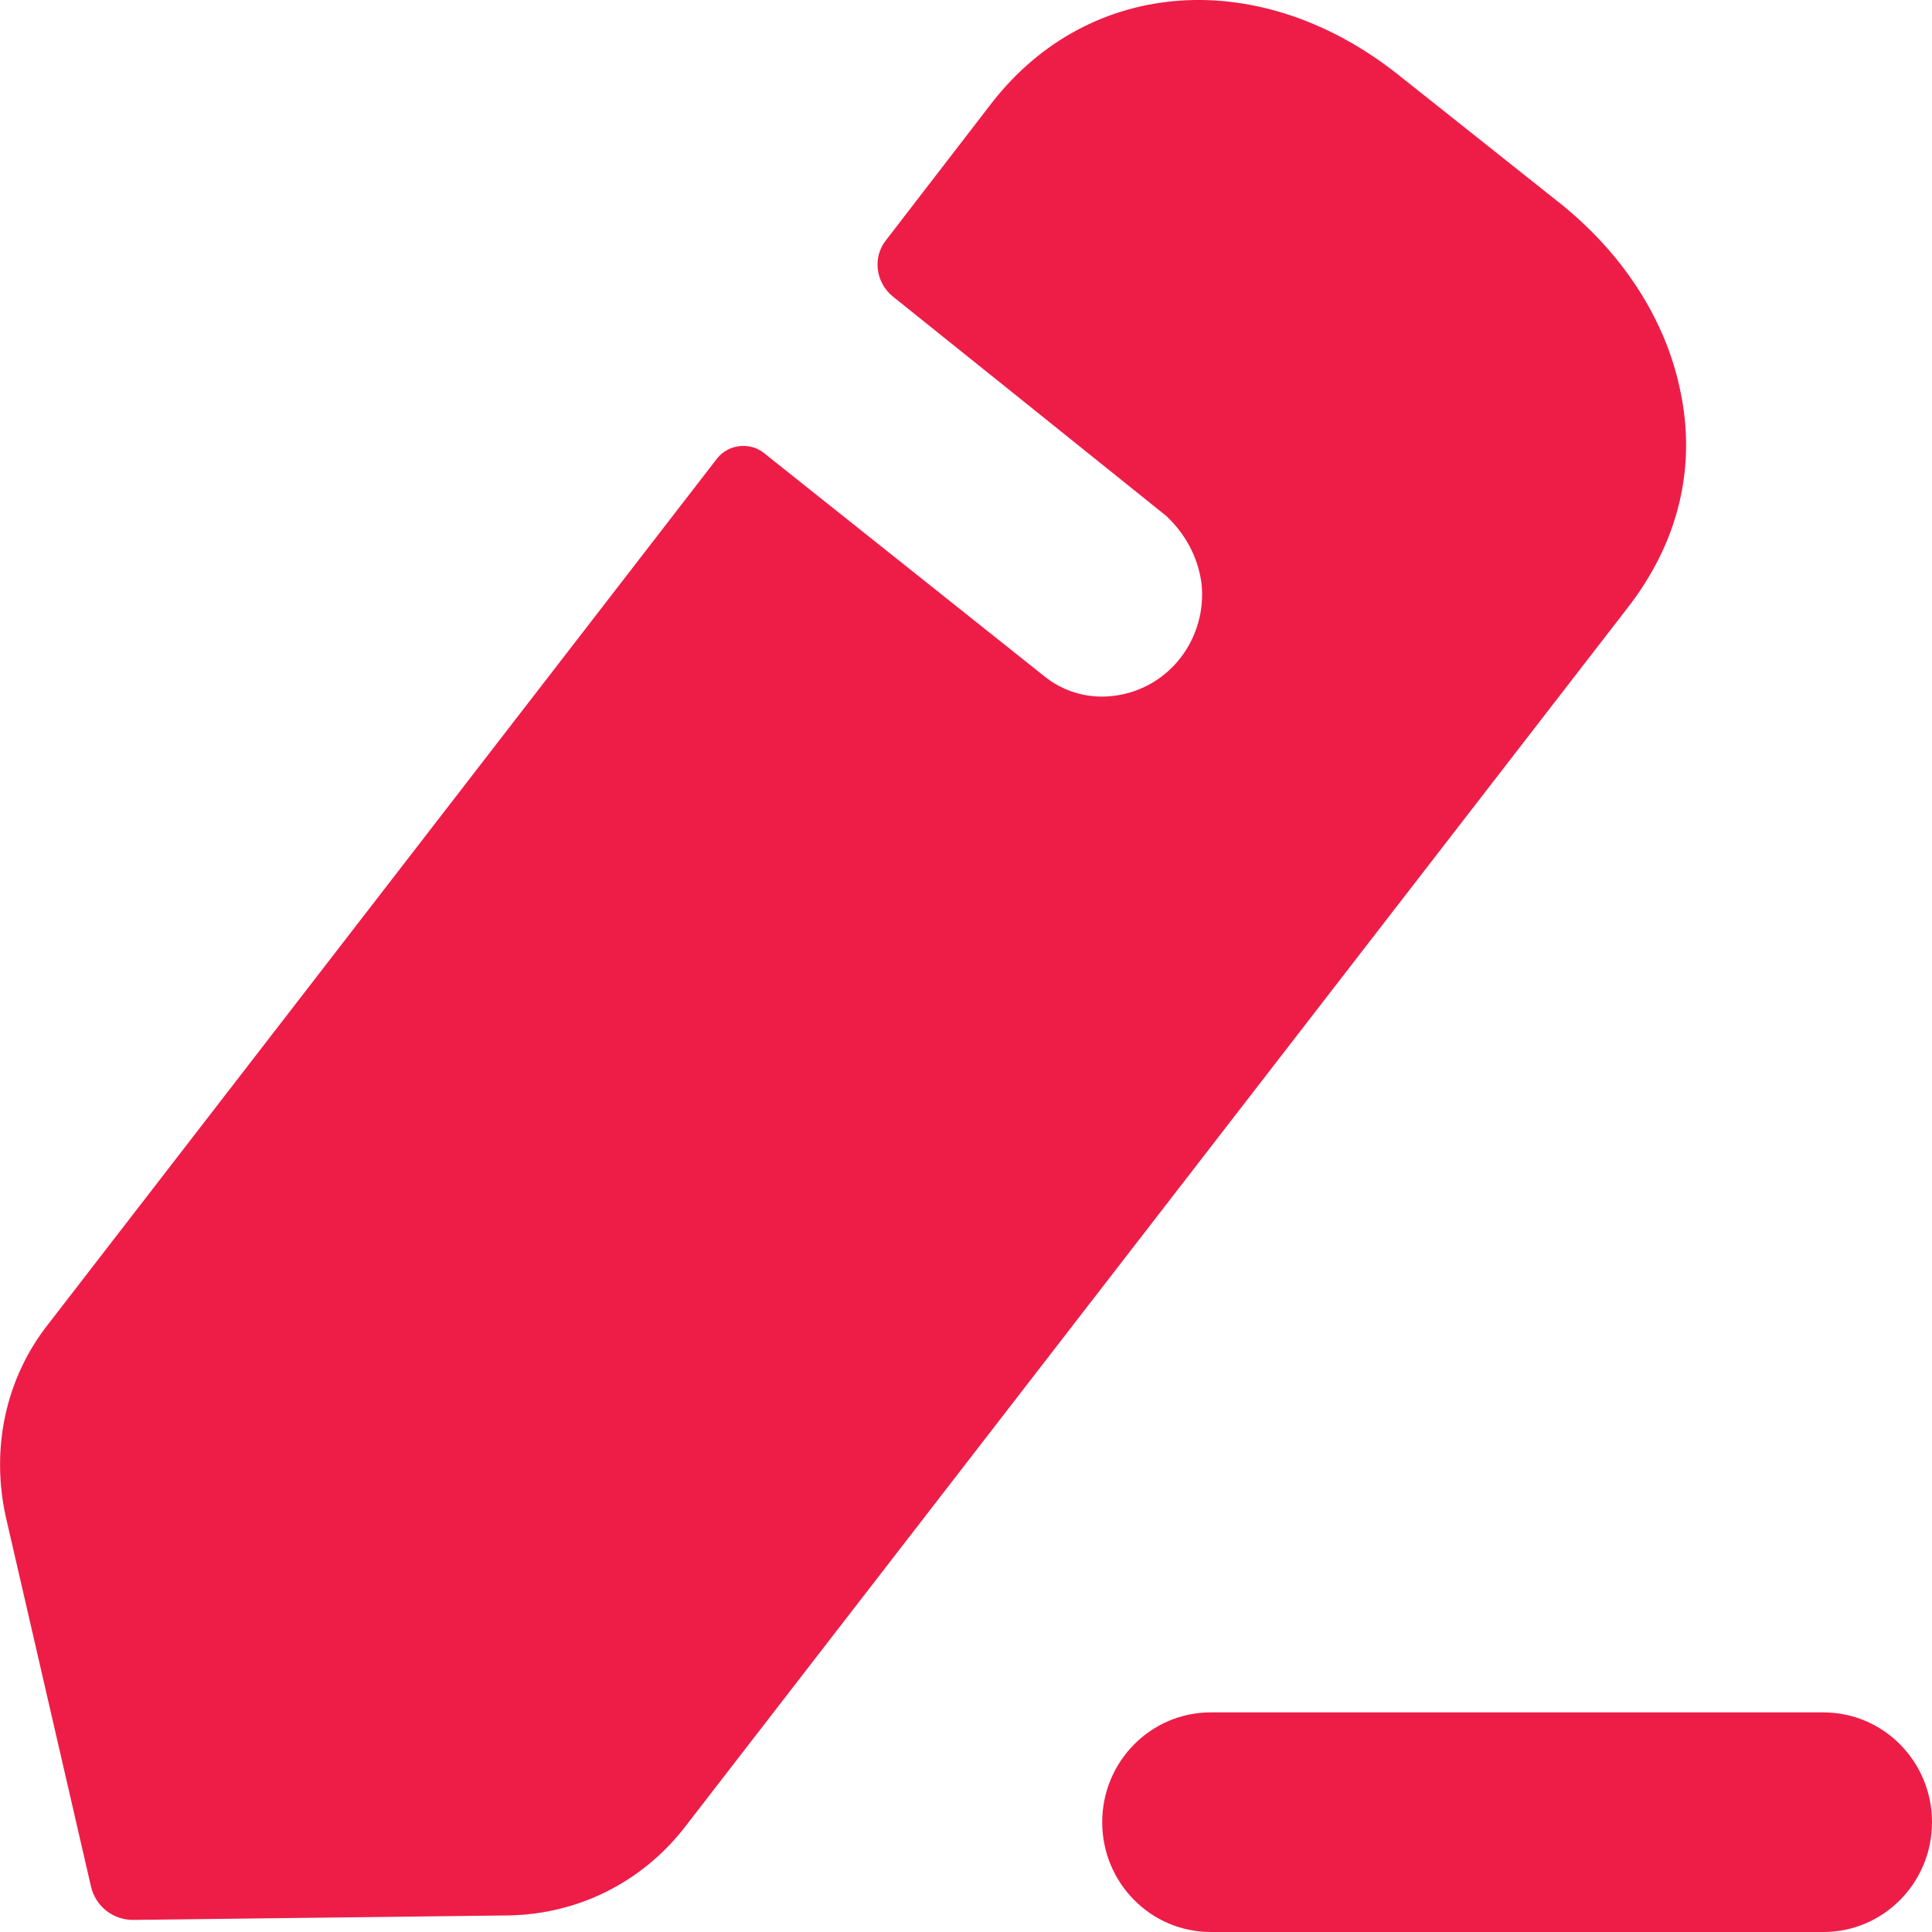
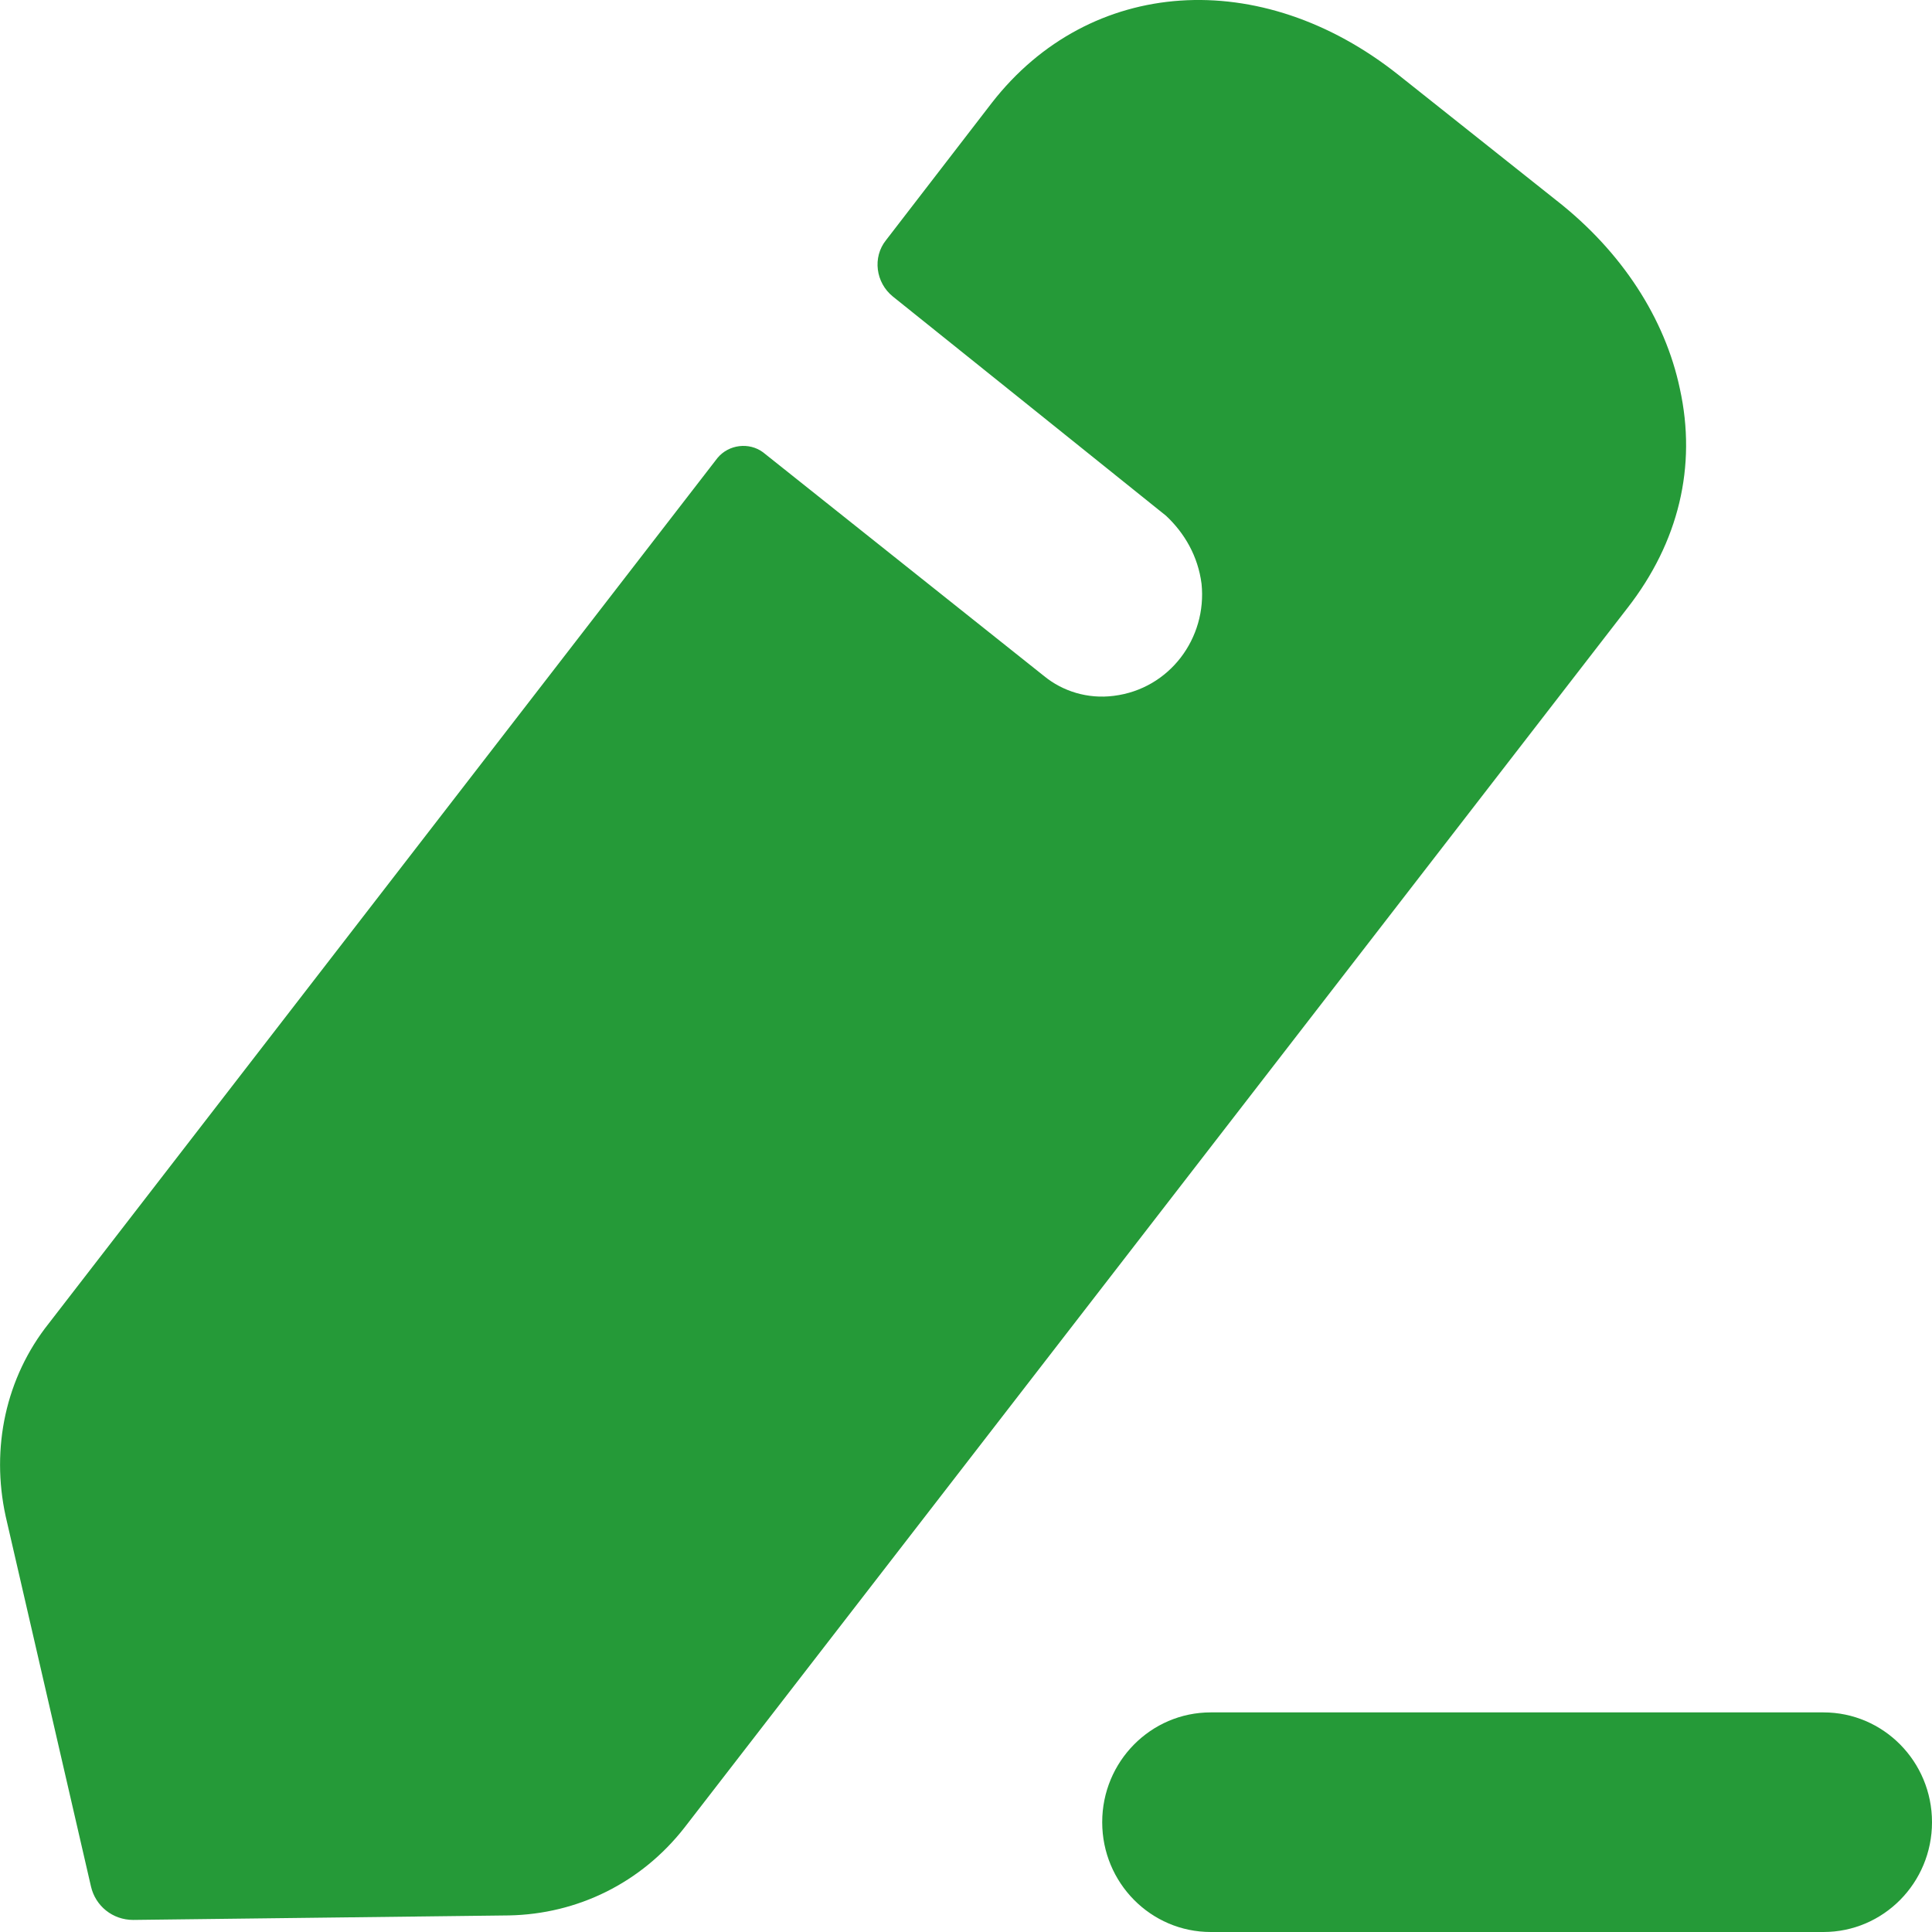
<svg xmlns="http://www.w3.org/2000/svg" width="12" height="12" viewBox="0 0 12 12" fill="none">
-   <path fill-rule="evenodd" clip-rule="evenodd" d="M4.251 11.352L10.108 3.777C10.427 3.368 10.54 2.896 10.434 2.415C10.342 1.978 10.073 1.563 9.67 1.247L8.687 0.466C7.831 -0.215 6.769 -0.143 6.161 0.638L5.503 1.492C5.418 1.598 5.439 1.756 5.546 1.842C5.546 1.842 7.208 3.175 7.243 3.204C7.357 3.311 7.441 3.454 7.463 3.626C7.498 3.963 7.265 4.279 6.918 4.322C6.755 4.343 6.6 4.293 6.486 4.2L4.739 2.809C4.654 2.746 4.527 2.759 4.456 2.845L0.303 8.22C0.035 8.557 -0.057 8.994 0.035 9.417L0.565 11.717C0.593 11.839 0.7 11.925 0.827 11.925L3.161 11.897C3.586 11.889 3.982 11.696 4.251 11.352ZM7.52 10.636H11.326C11.698 10.636 12 10.941 12 11.318C12 11.695 11.698 12 11.326 12H7.52C7.148 12 6.846 11.695 6.846 11.318C6.846 10.941 7.148 10.636 7.52 10.636Z" fill="#EE1D48" />
+   <path fill-rule="evenodd" clip-rule="evenodd" d="M4.251 11.352L10.108 3.777C10.427 3.368 10.54 2.896 10.434 2.415C10.342 1.978 10.073 1.563 9.67 1.247L8.687 0.466C7.831 -0.215 6.769 -0.143 6.161 0.638L5.503 1.492C5.418 1.598 5.439 1.756 5.546 1.842C5.546 1.842 7.208 3.175 7.243 3.204C7.357 3.311 7.441 3.454 7.463 3.626C7.498 3.963 7.265 4.279 6.918 4.322C6.755 4.343 6.6 4.293 6.486 4.2L4.739 2.809C4.654 2.746 4.527 2.759 4.456 2.845L0.303 8.22C0.035 8.557 -0.057 8.994 0.035 9.417L0.565 11.717C0.593 11.839 0.7 11.925 0.827 11.925L3.161 11.897C3.586 11.889 3.982 11.696 4.251 11.352ZM7.52 10.636H11.326C11.698 10.636 12 10.941 12 11.318C12 11.695 11.698 12 11.326 12H7.52C7.148 12 6.846 11.695 6.846 11.318C6.846 10.941 7.148 10.636 7.52 10.636Z" fill="#259A38" />
</svg>
